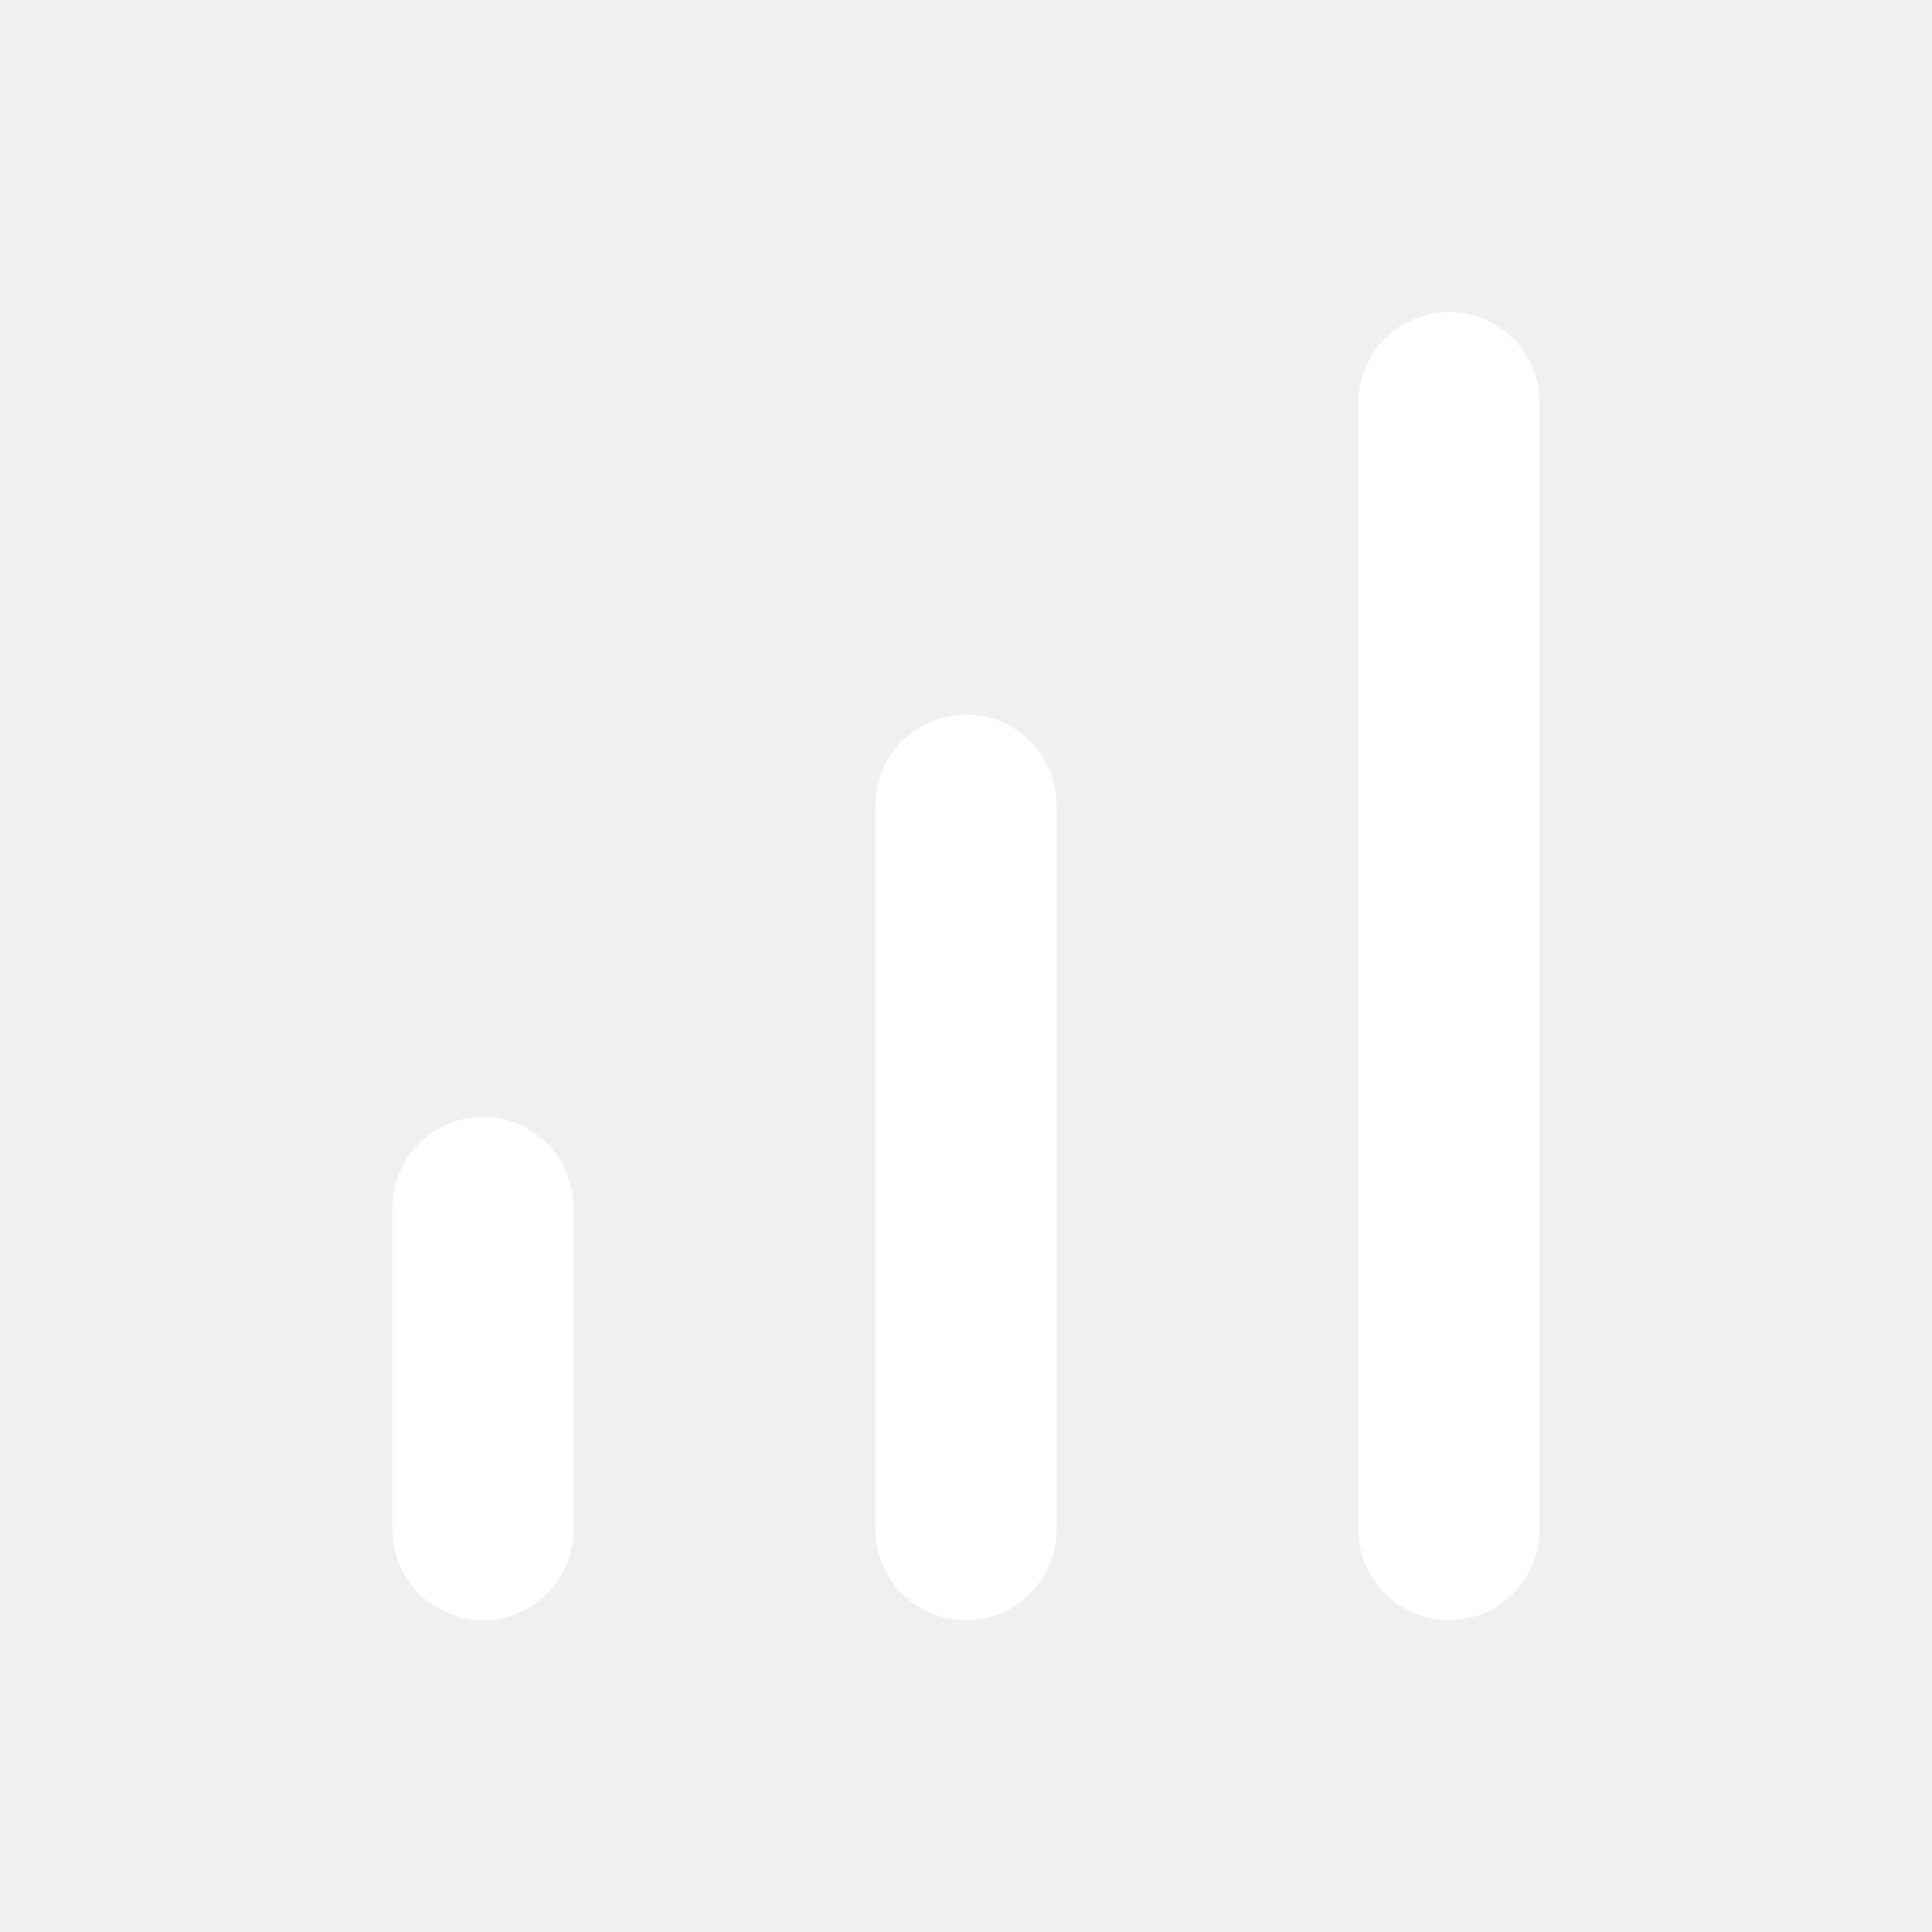
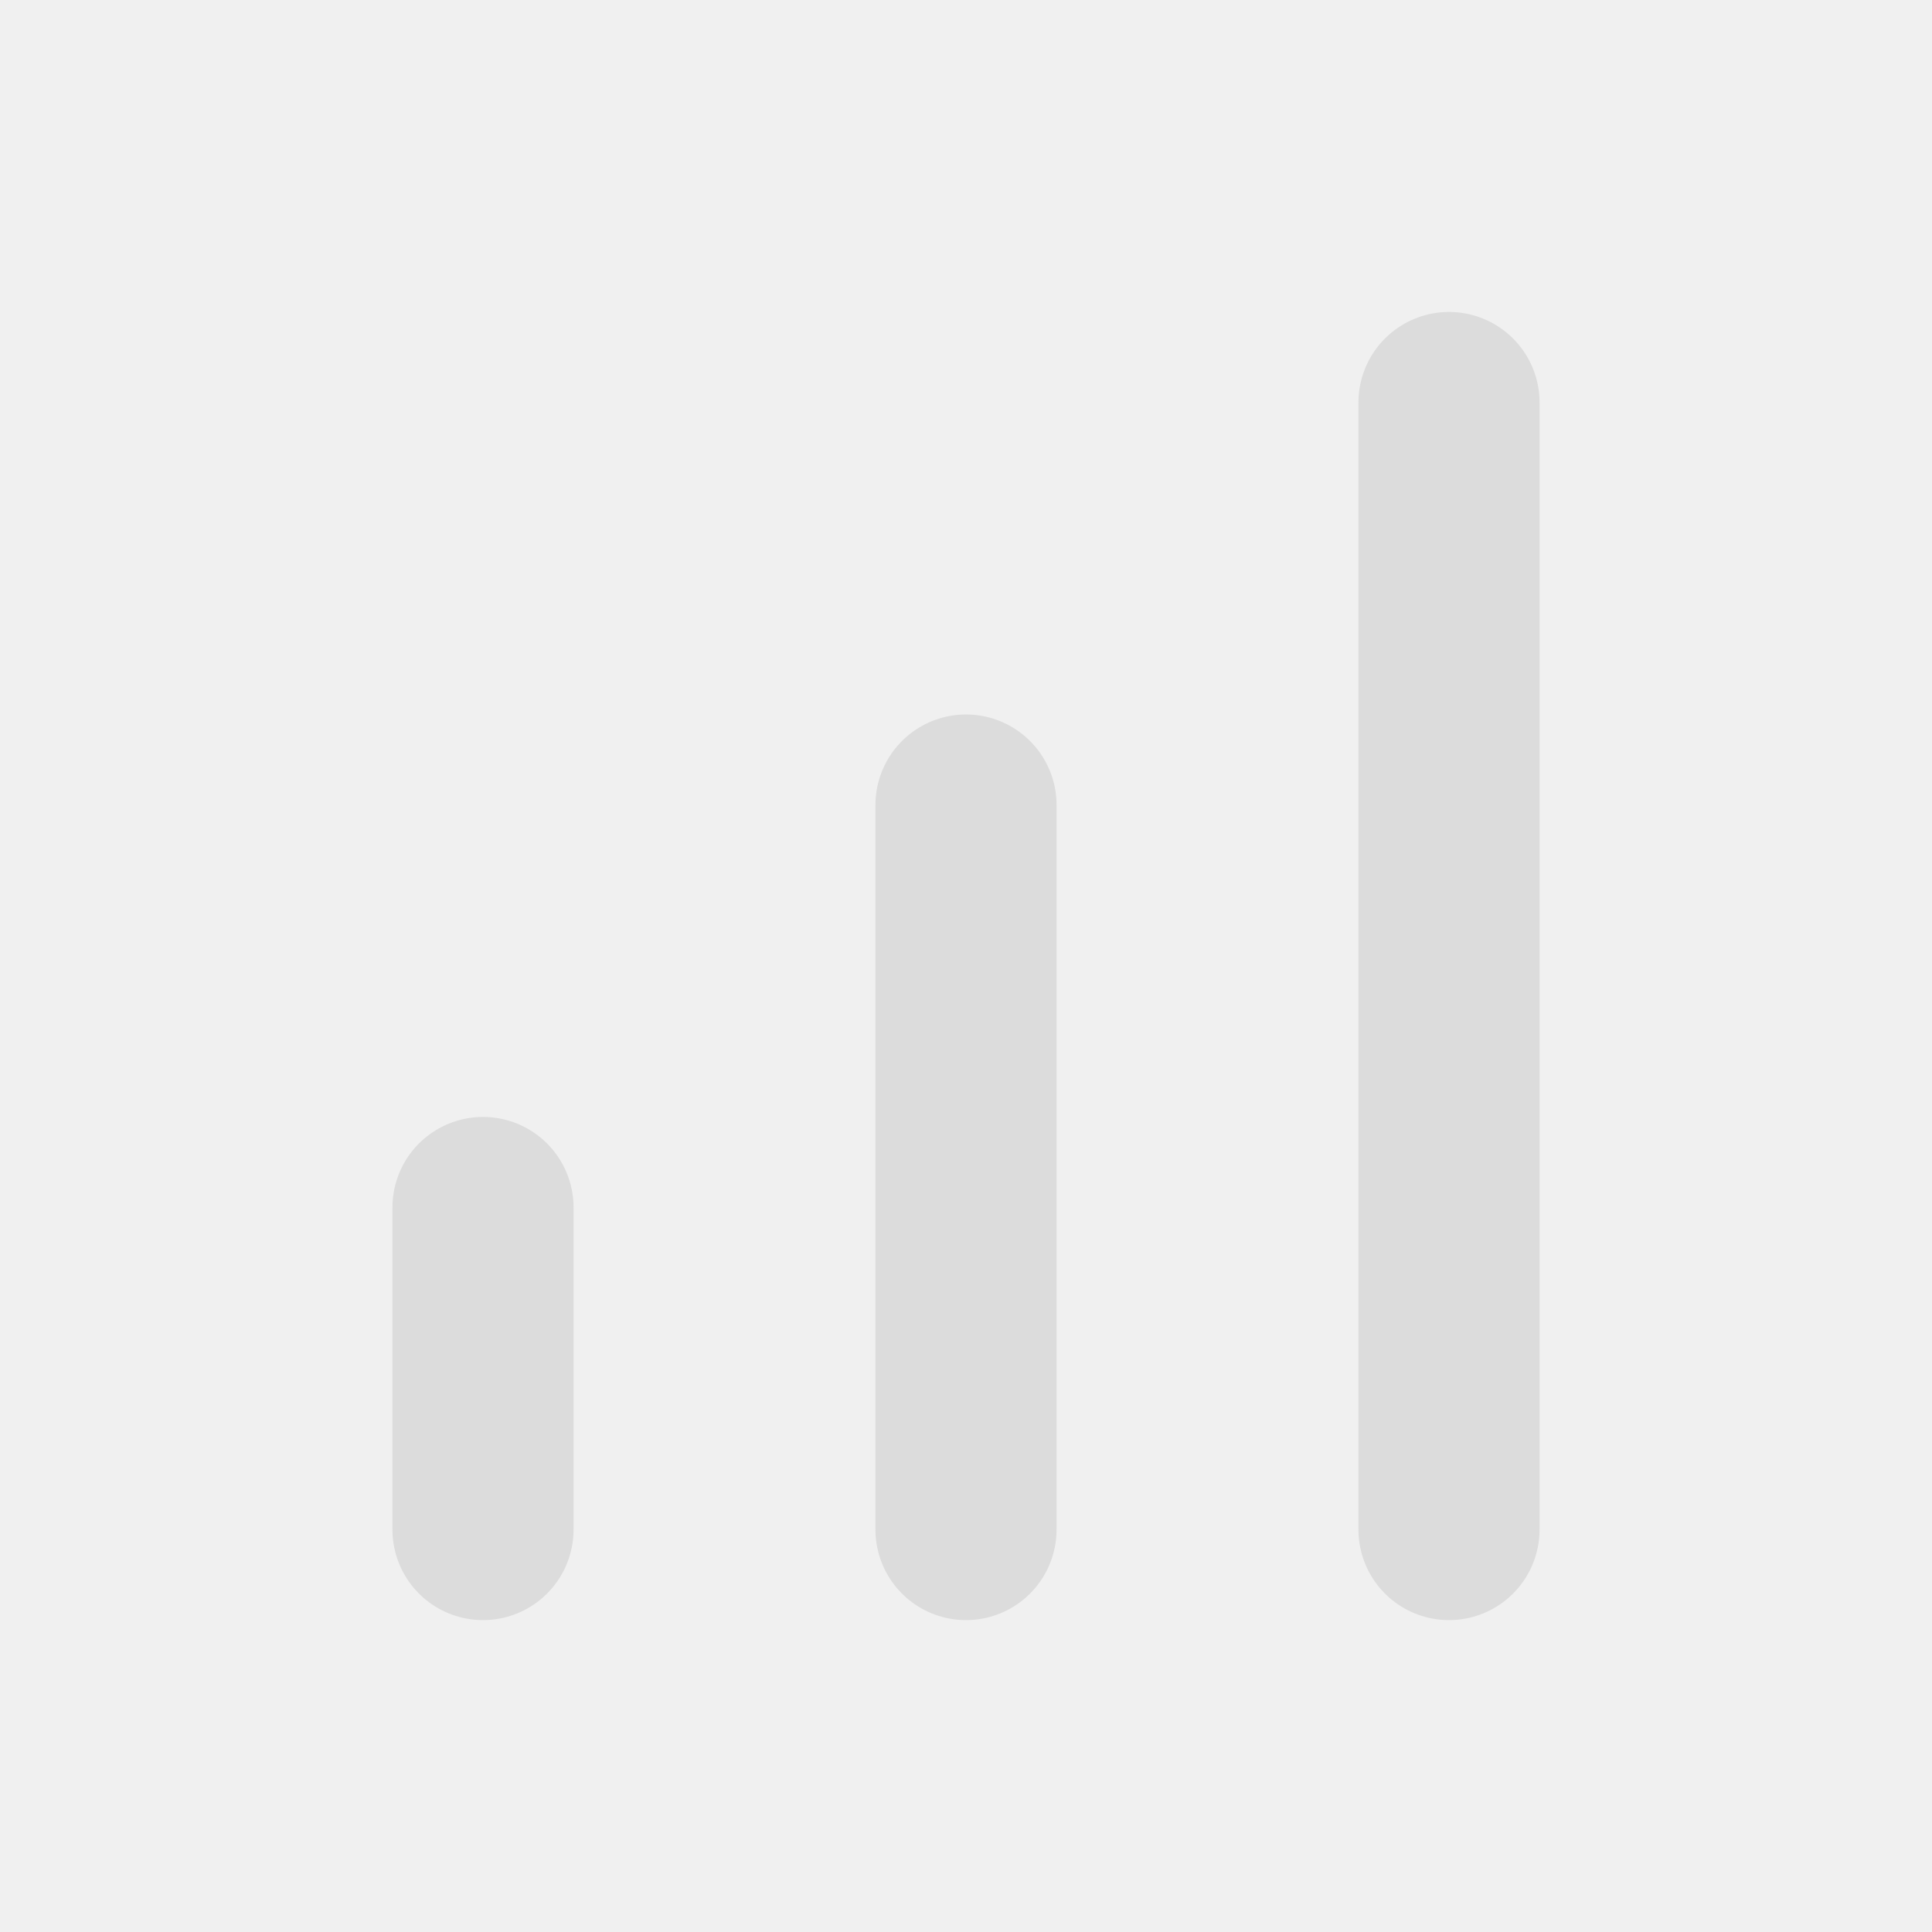
<svg xmlns="http://www.w3.org/2000/svg" width="32" height="32" viewBox="0 0 32 32" fill="none">
-   <path d="M16 25.335V13.335M24 25.335V6.668M8 25.335L8 20.001" stroke="white" stroke-width="3" stroke-linecap="round" />
+   <path d="M16 25.334V13.334M24 25.334V6.667M8 25.334L8 20" stroke="#DCDCDC" stroke-width="3" stroke-linecap="round" />
</svg>
